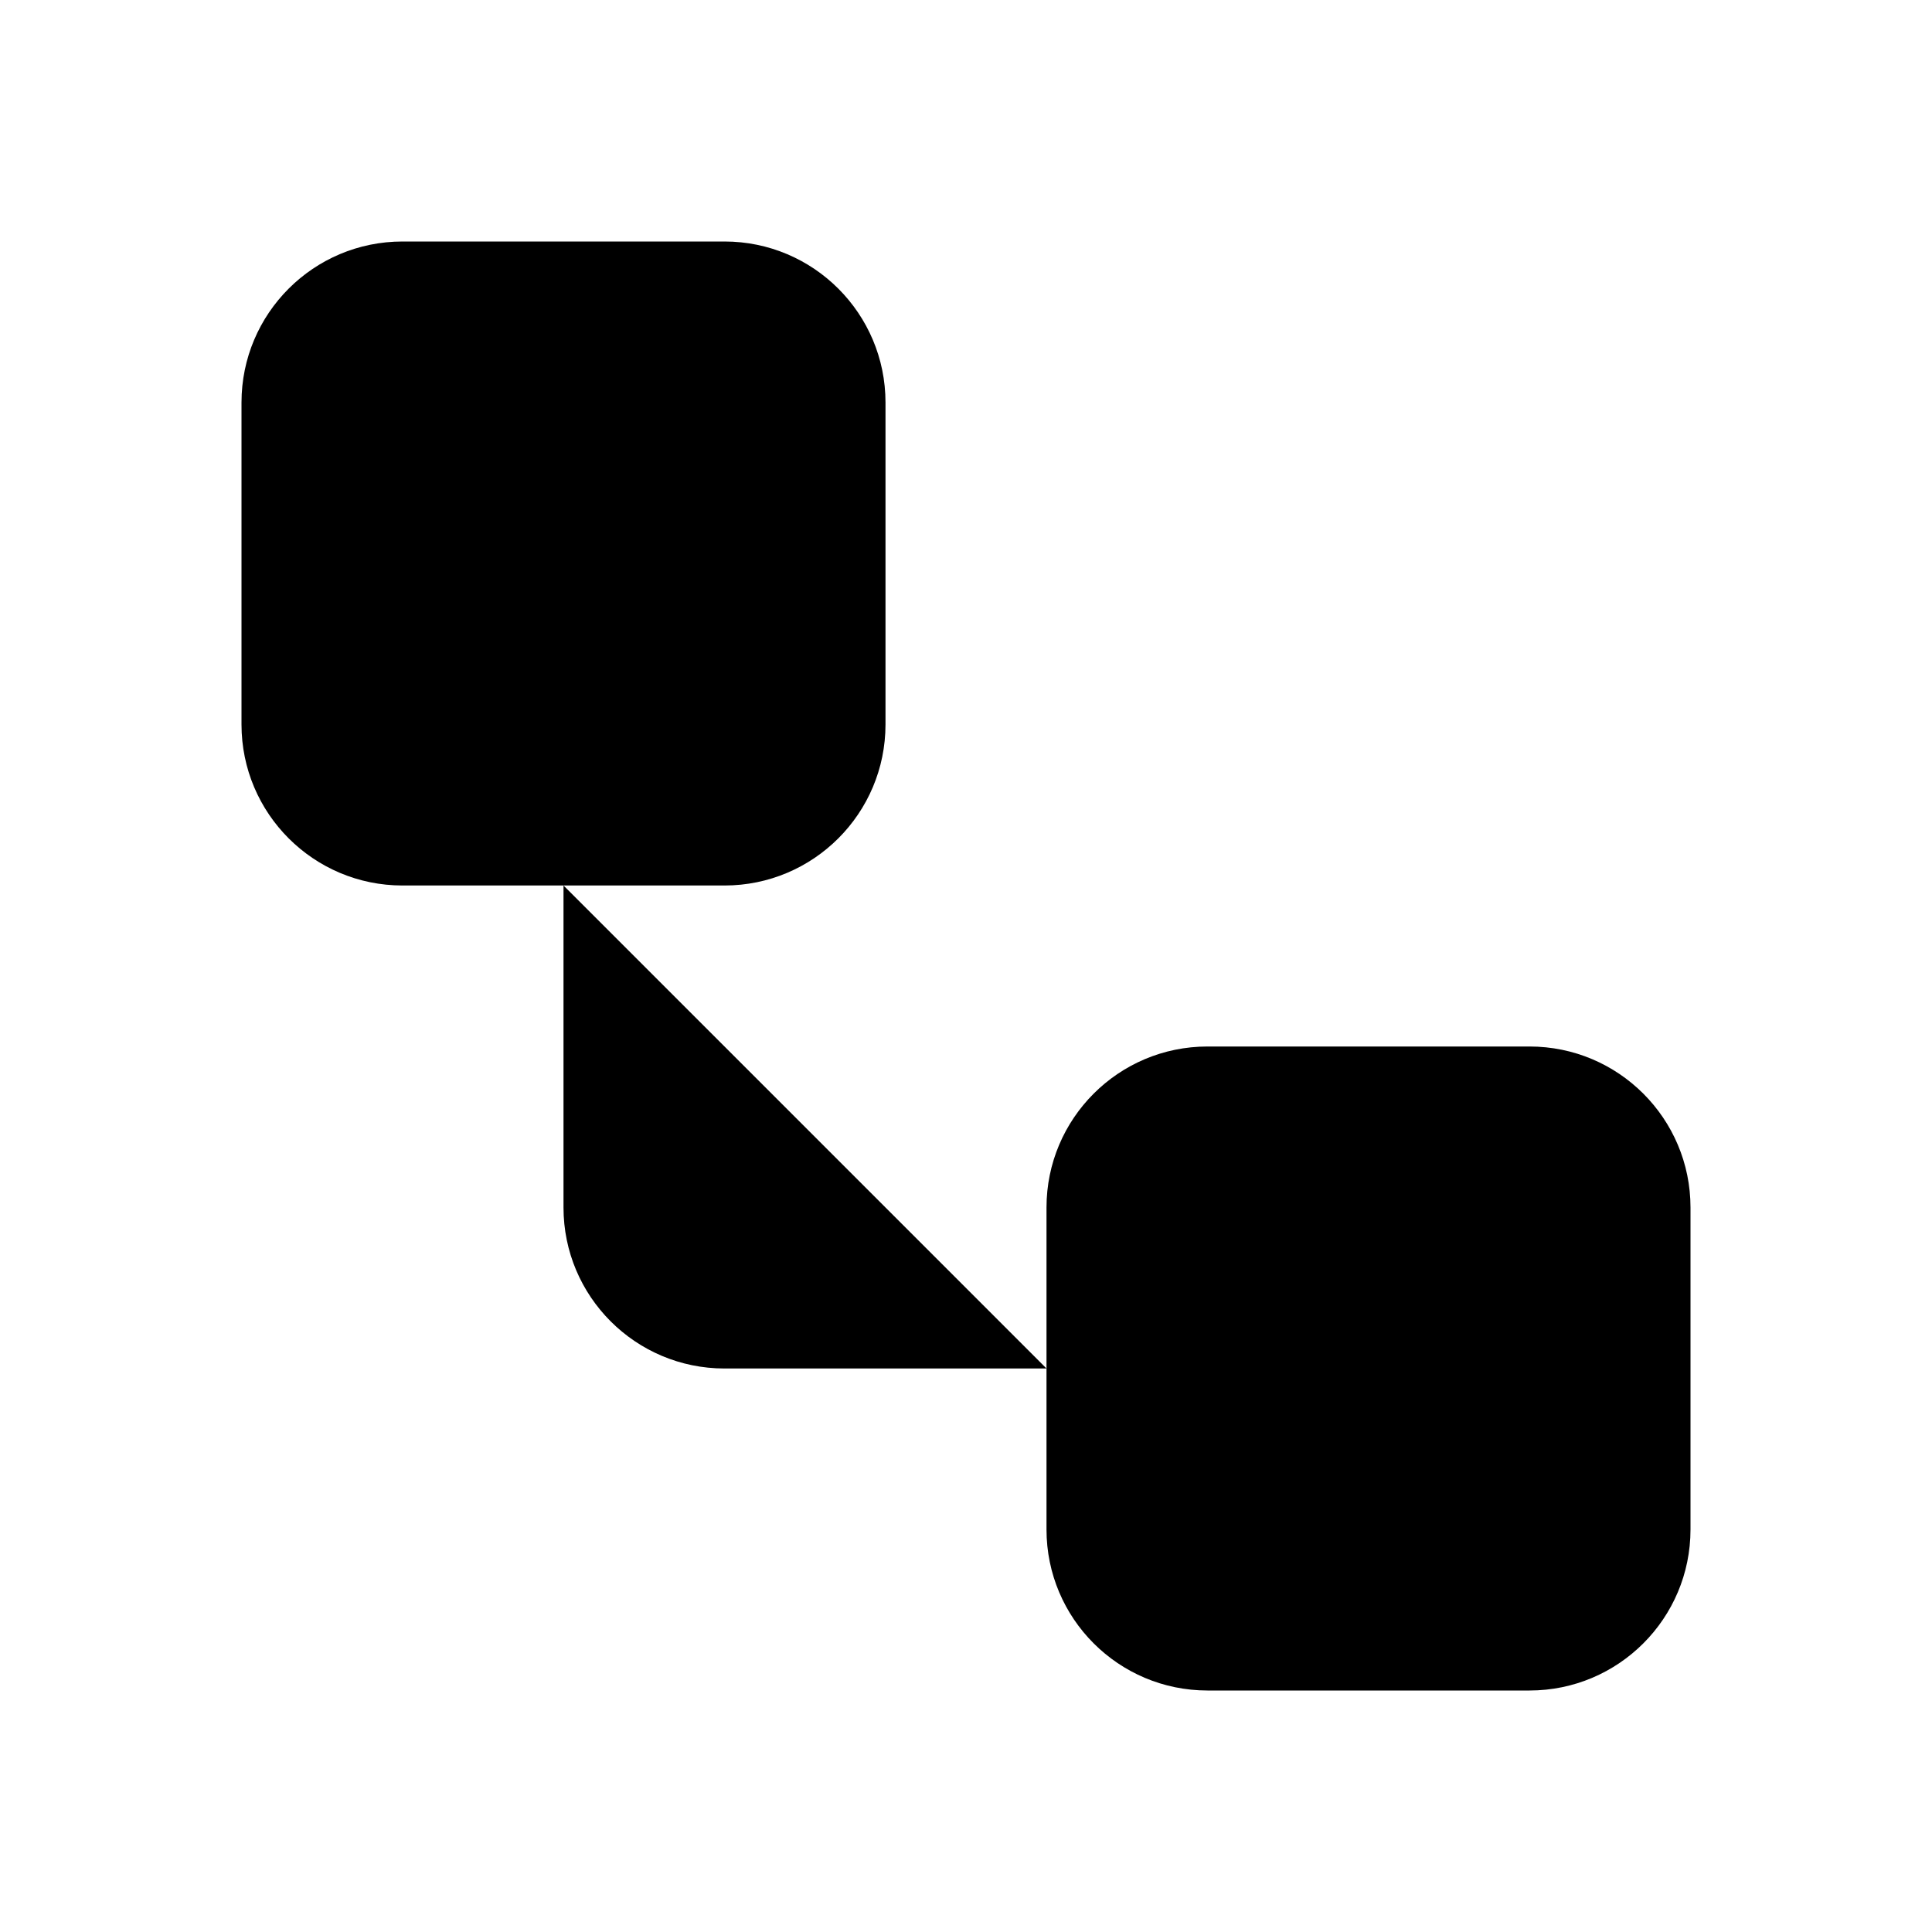
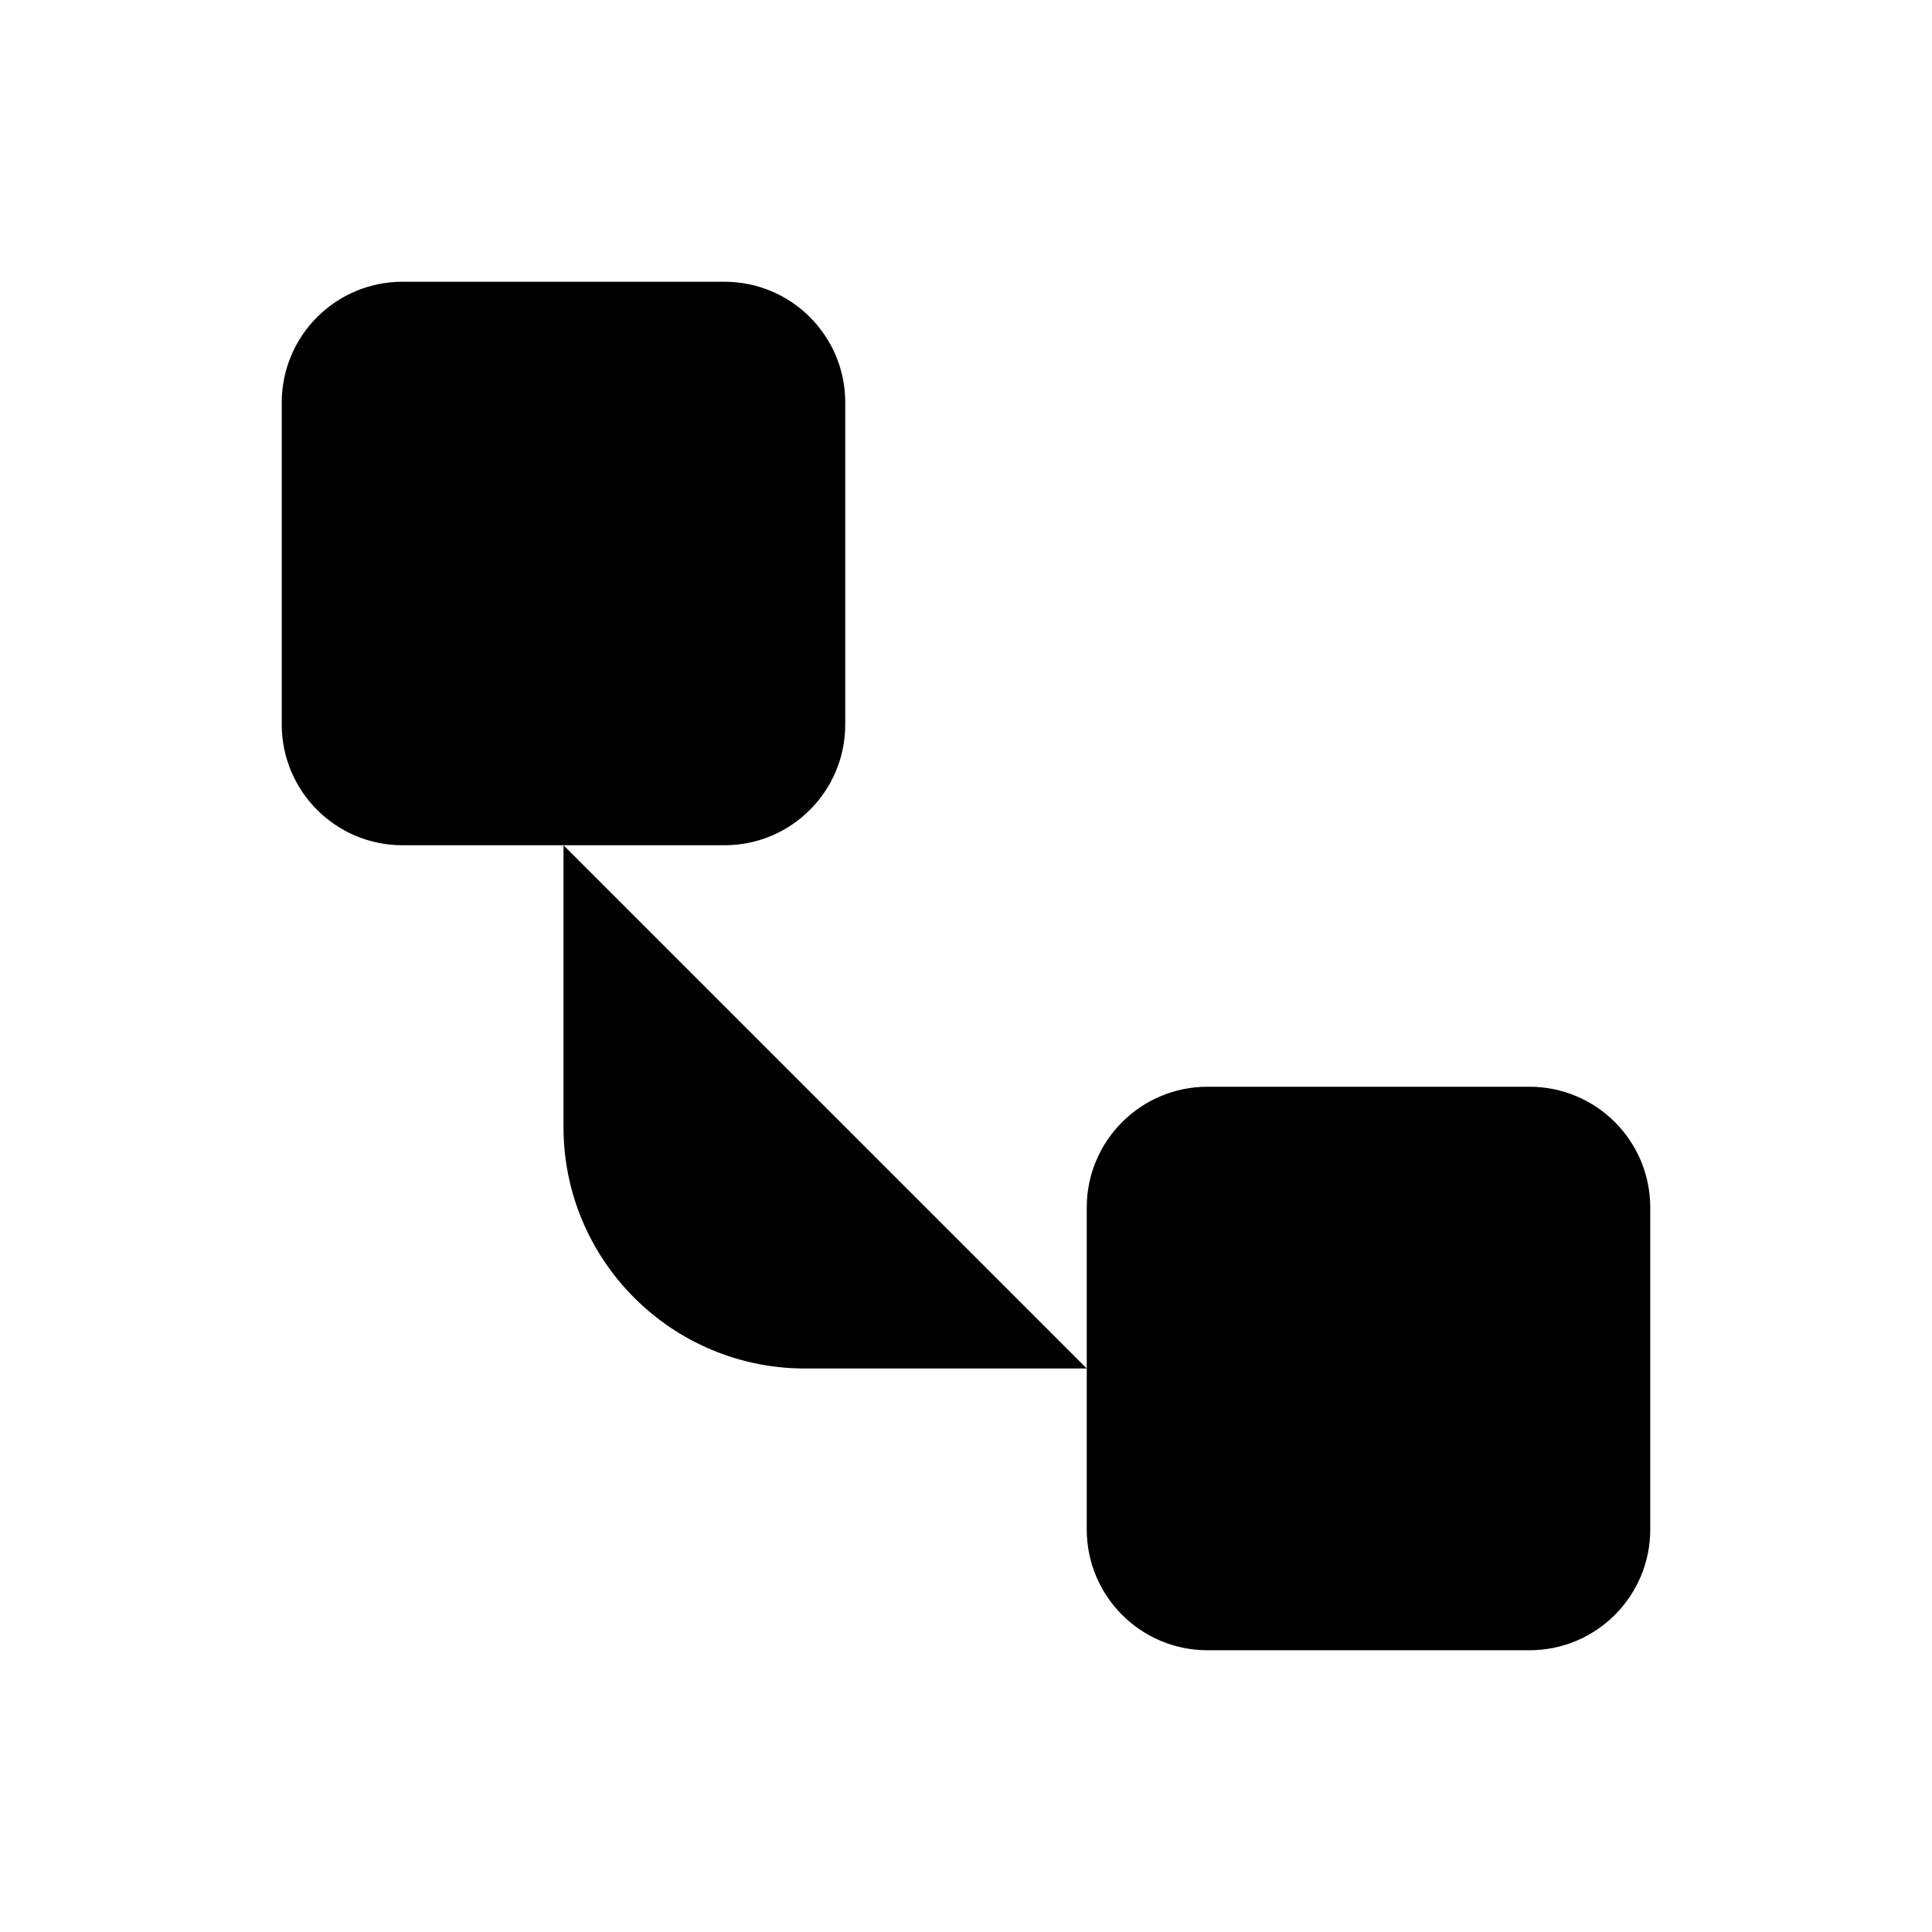
<svg xmlns="http://www.w3.org/2000/svg" viewBox="0 0 24 24">
-   <rect width="8" height="8" x="3" y="3" rx="2" />
-   <path d="M7 11v4a2 2 0 0 0 2 2h4" />
-   <rect width="8" height="8" x="13" y="13" rx="2" />
+   <rect x="3.5" y="3.5" width="7" height="7" rx="1.5" />
+   <rect x="13.5" y="13.5" width="7" height="7" rx="1.5" />
+   <path d="M7 10.5V14a3 3 0 0 0 3 3h3.5" />
</svg>
